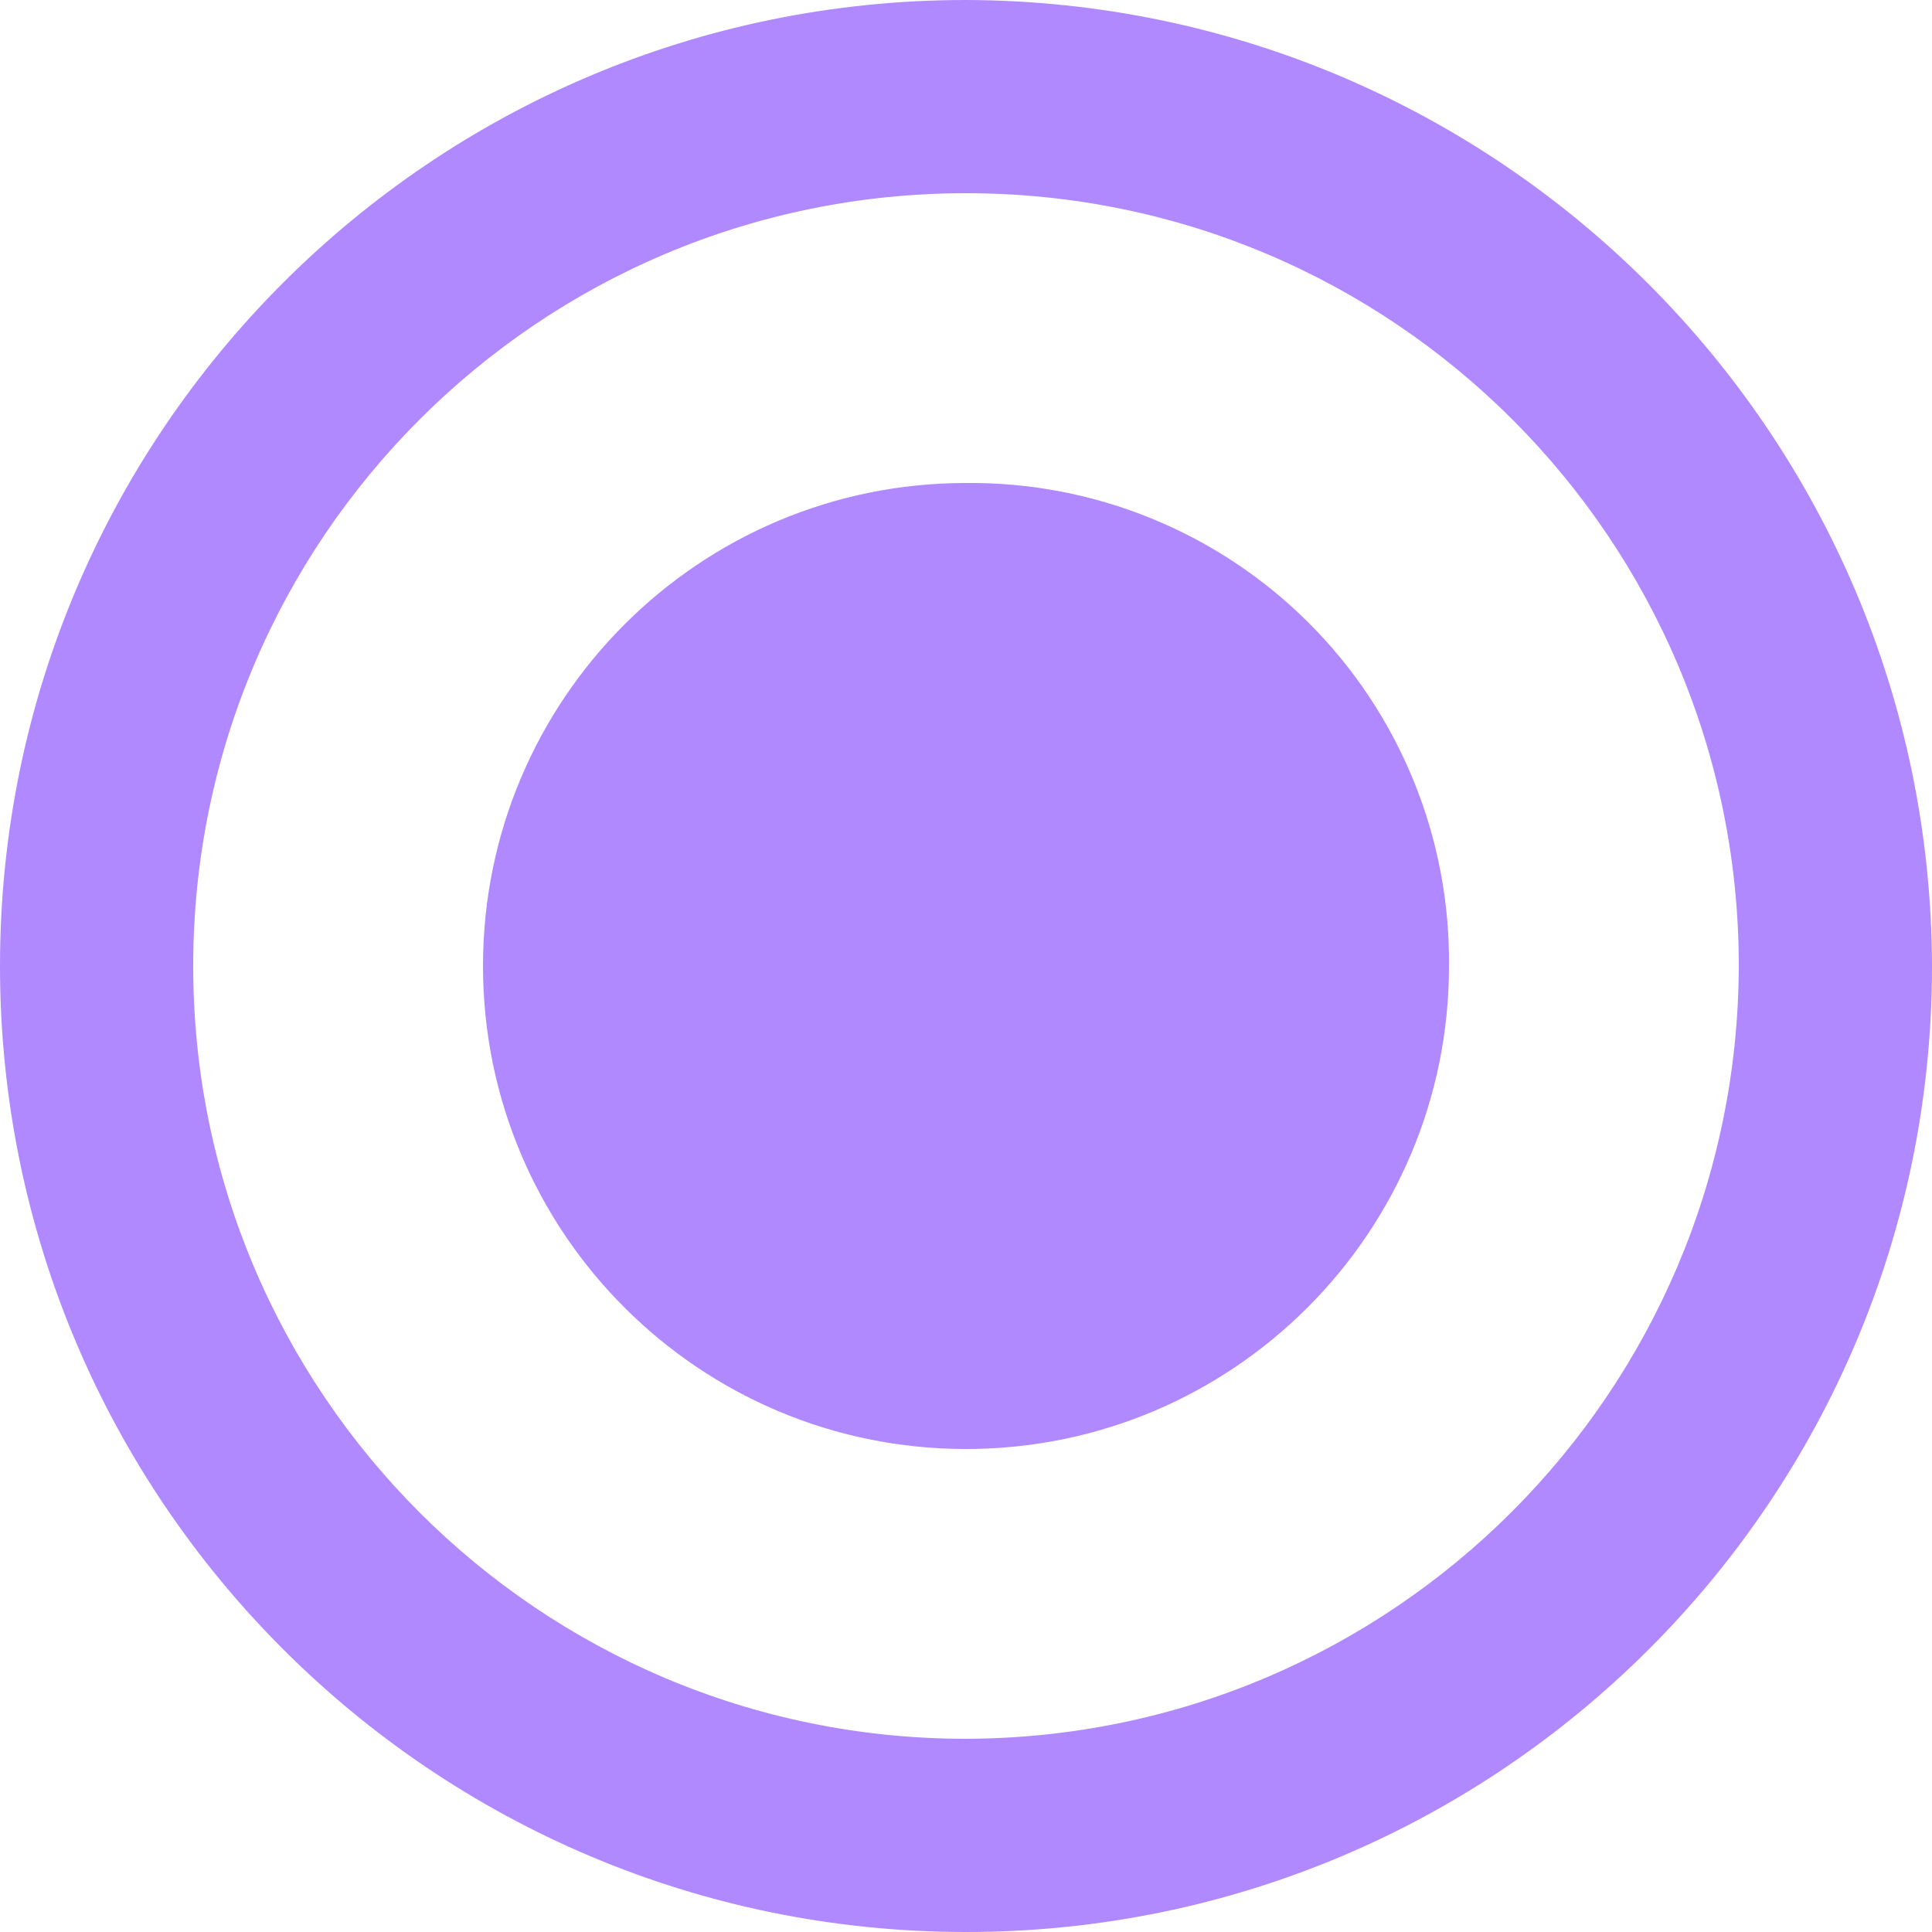
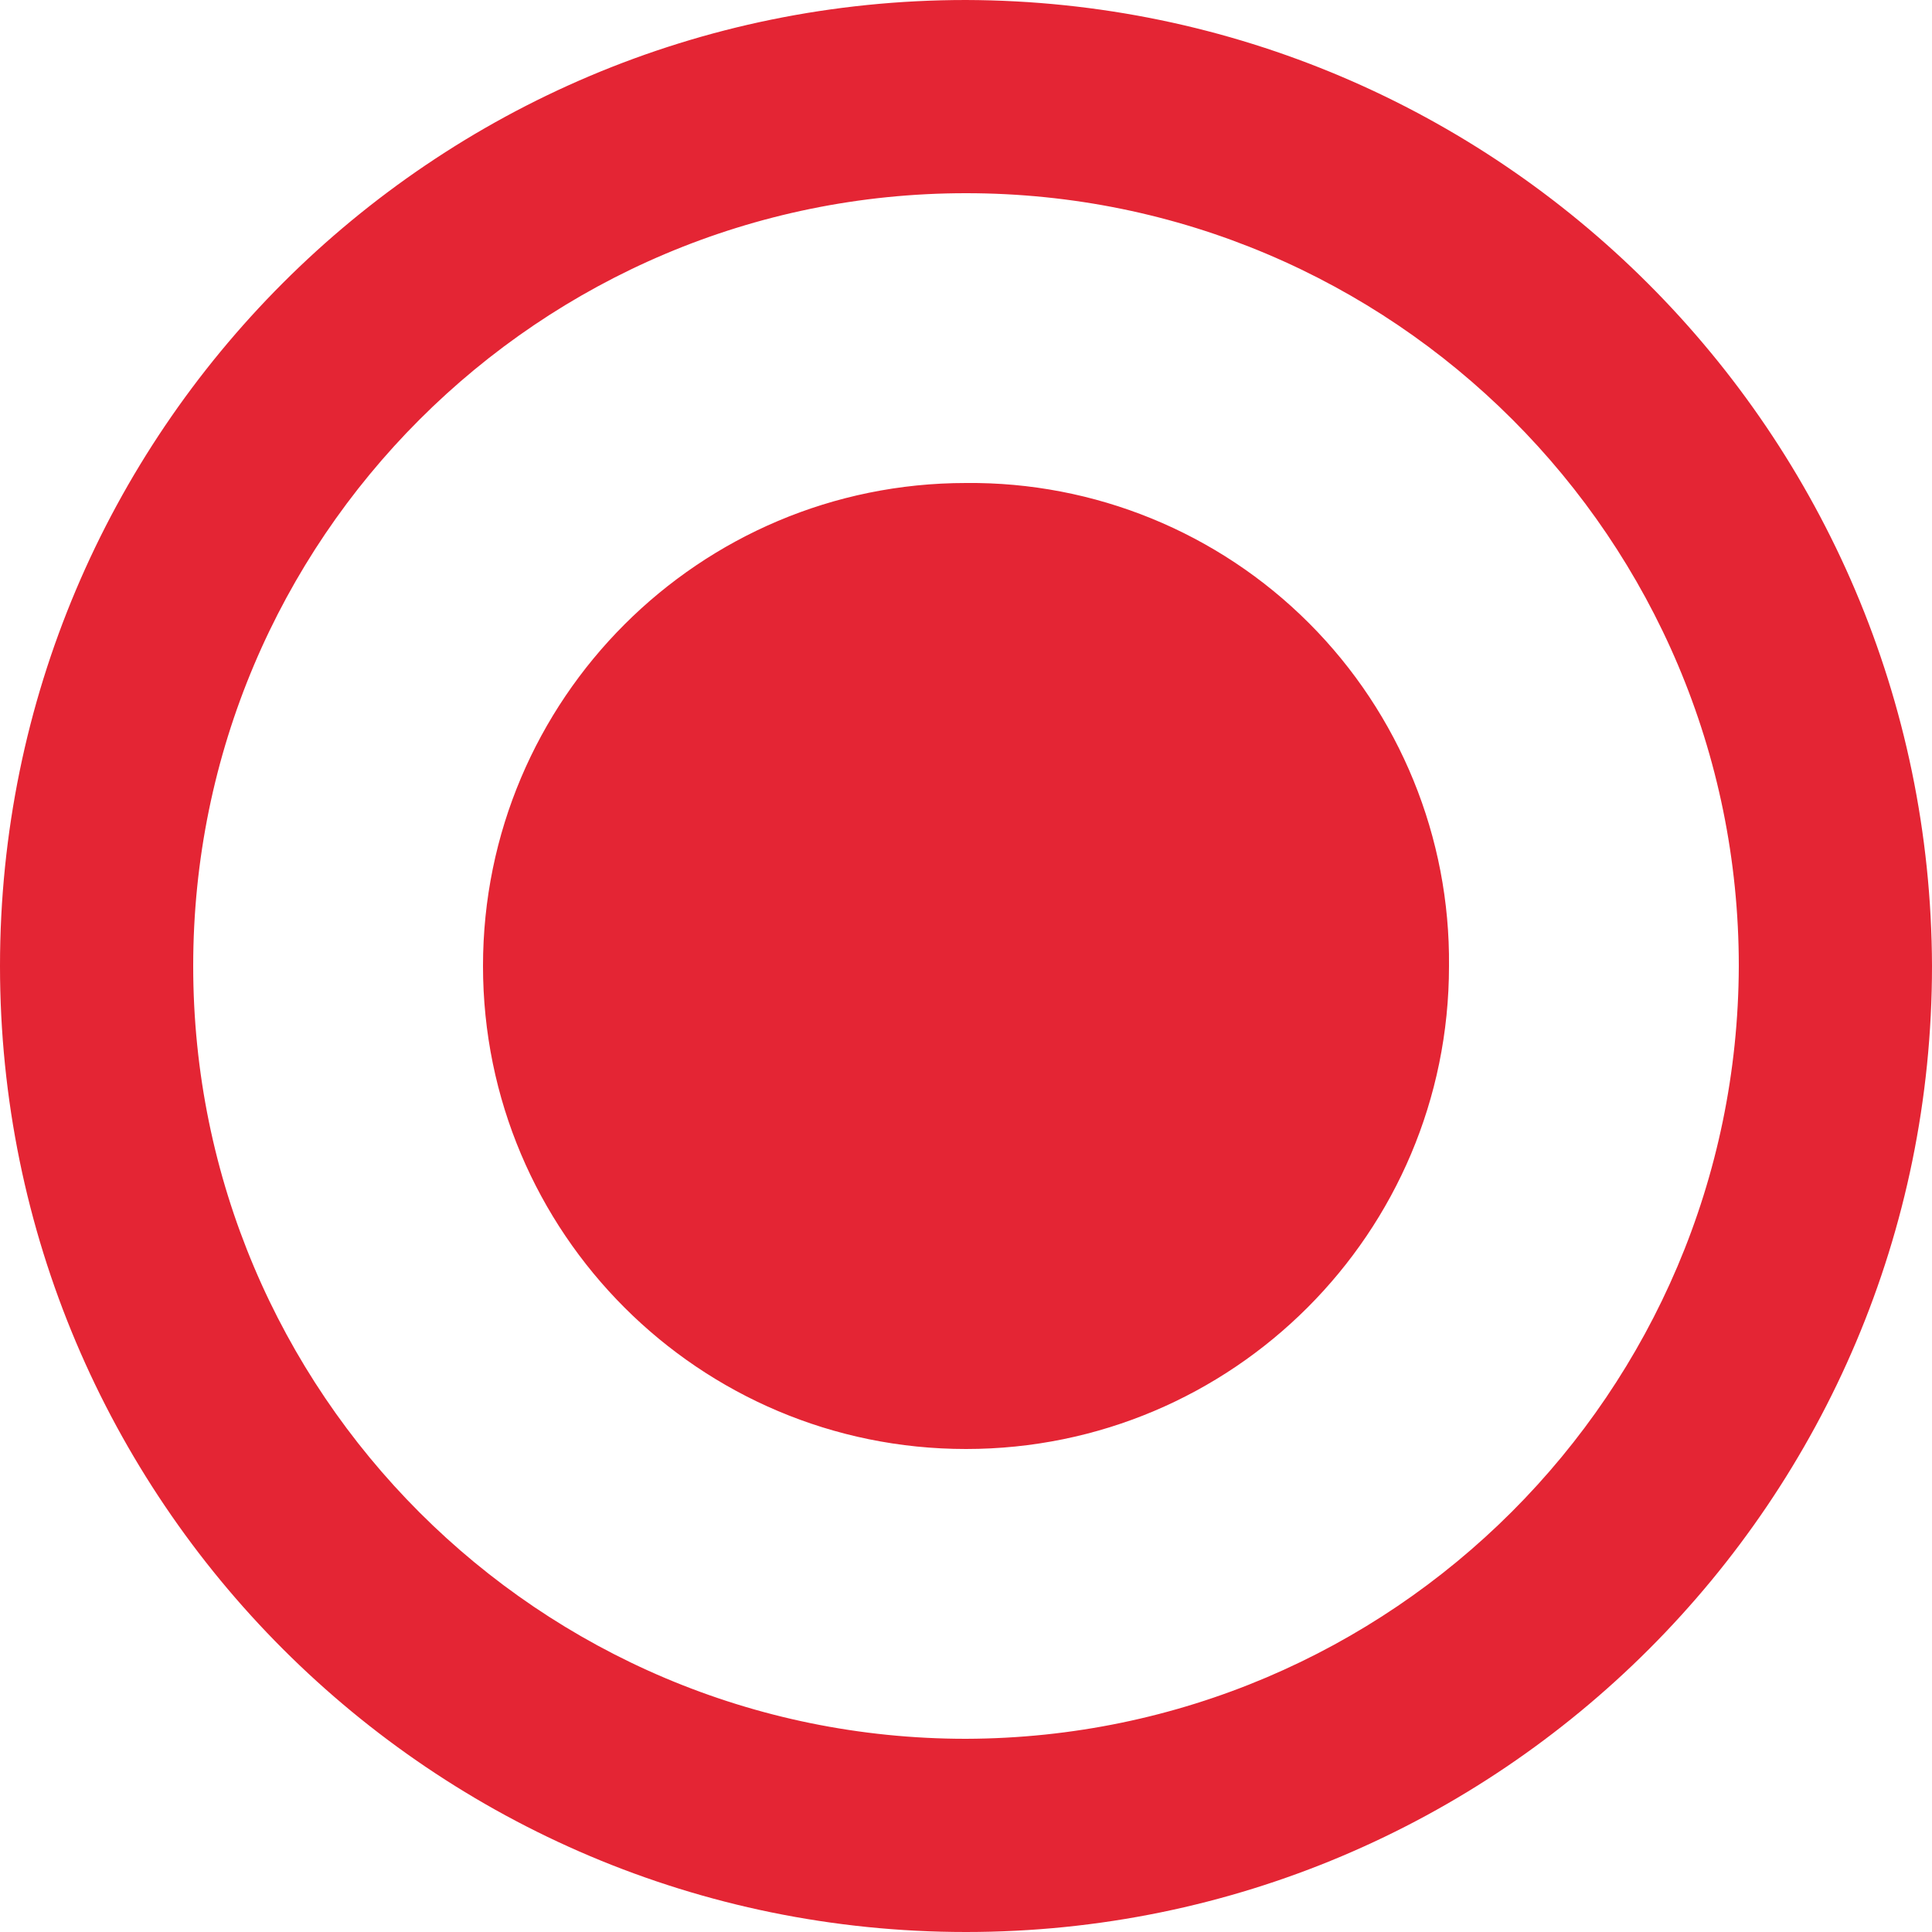
<svg xmlns="http://www.w3.org/2000/svg" width="24" height="24" viewBox="0 0 24 24">
  <defs>
    <style type="text/css">
-             .cls-1{fill:#b088ff;fill-rule:evenodd}
+             .cls-1{fill:#E42534;fill-rule:evenodd}
        </style>
  </defs>
  <g id="radiobttom_active" transform="translate(-508 -240)">
    <path id="radio_on" d="M14 8a6 6 0 1 0 6 6 5.942 5.942 0 0 0-6-6zm0-6a12 12 0 1 0 12 12A12.035 12.035 0 0 0 14 2zm0 21.6a9.6 9.6 0 1 1 9.6-9.6 9.628 9.628 0 0 1-9.6 9.6z" class="cls-1" transform="translate(506 238)" />
  </g>
</svg>
